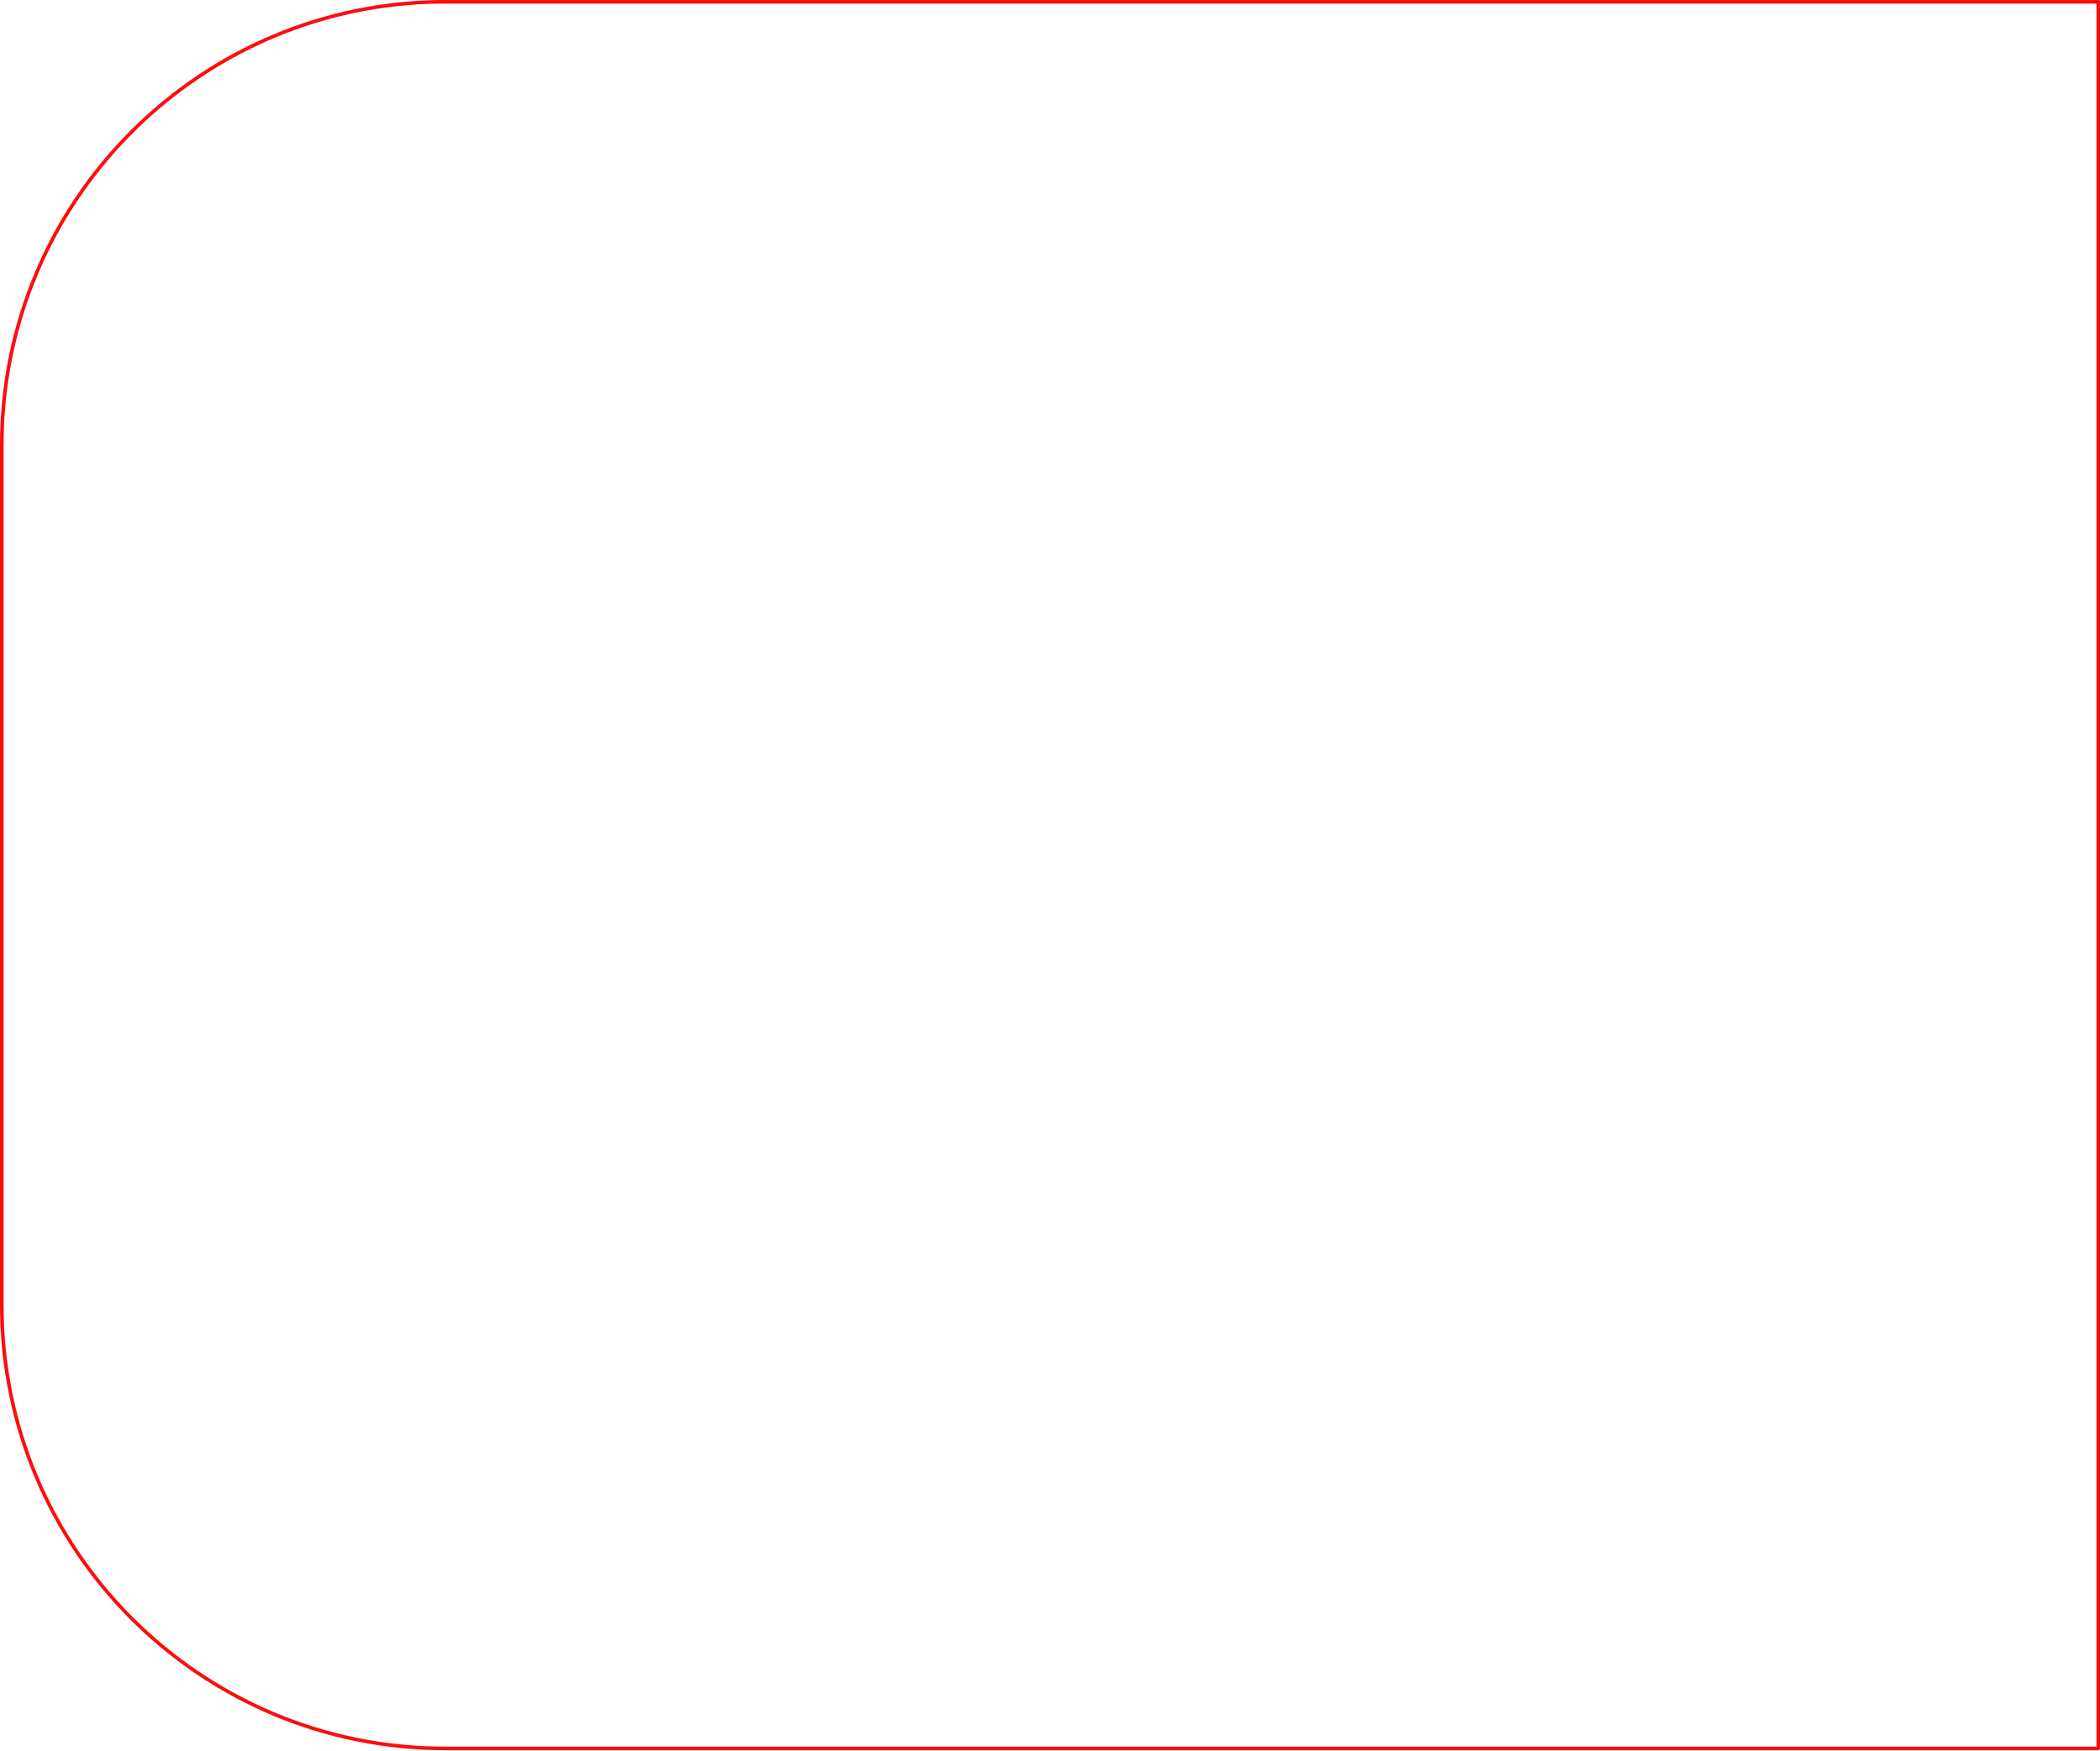
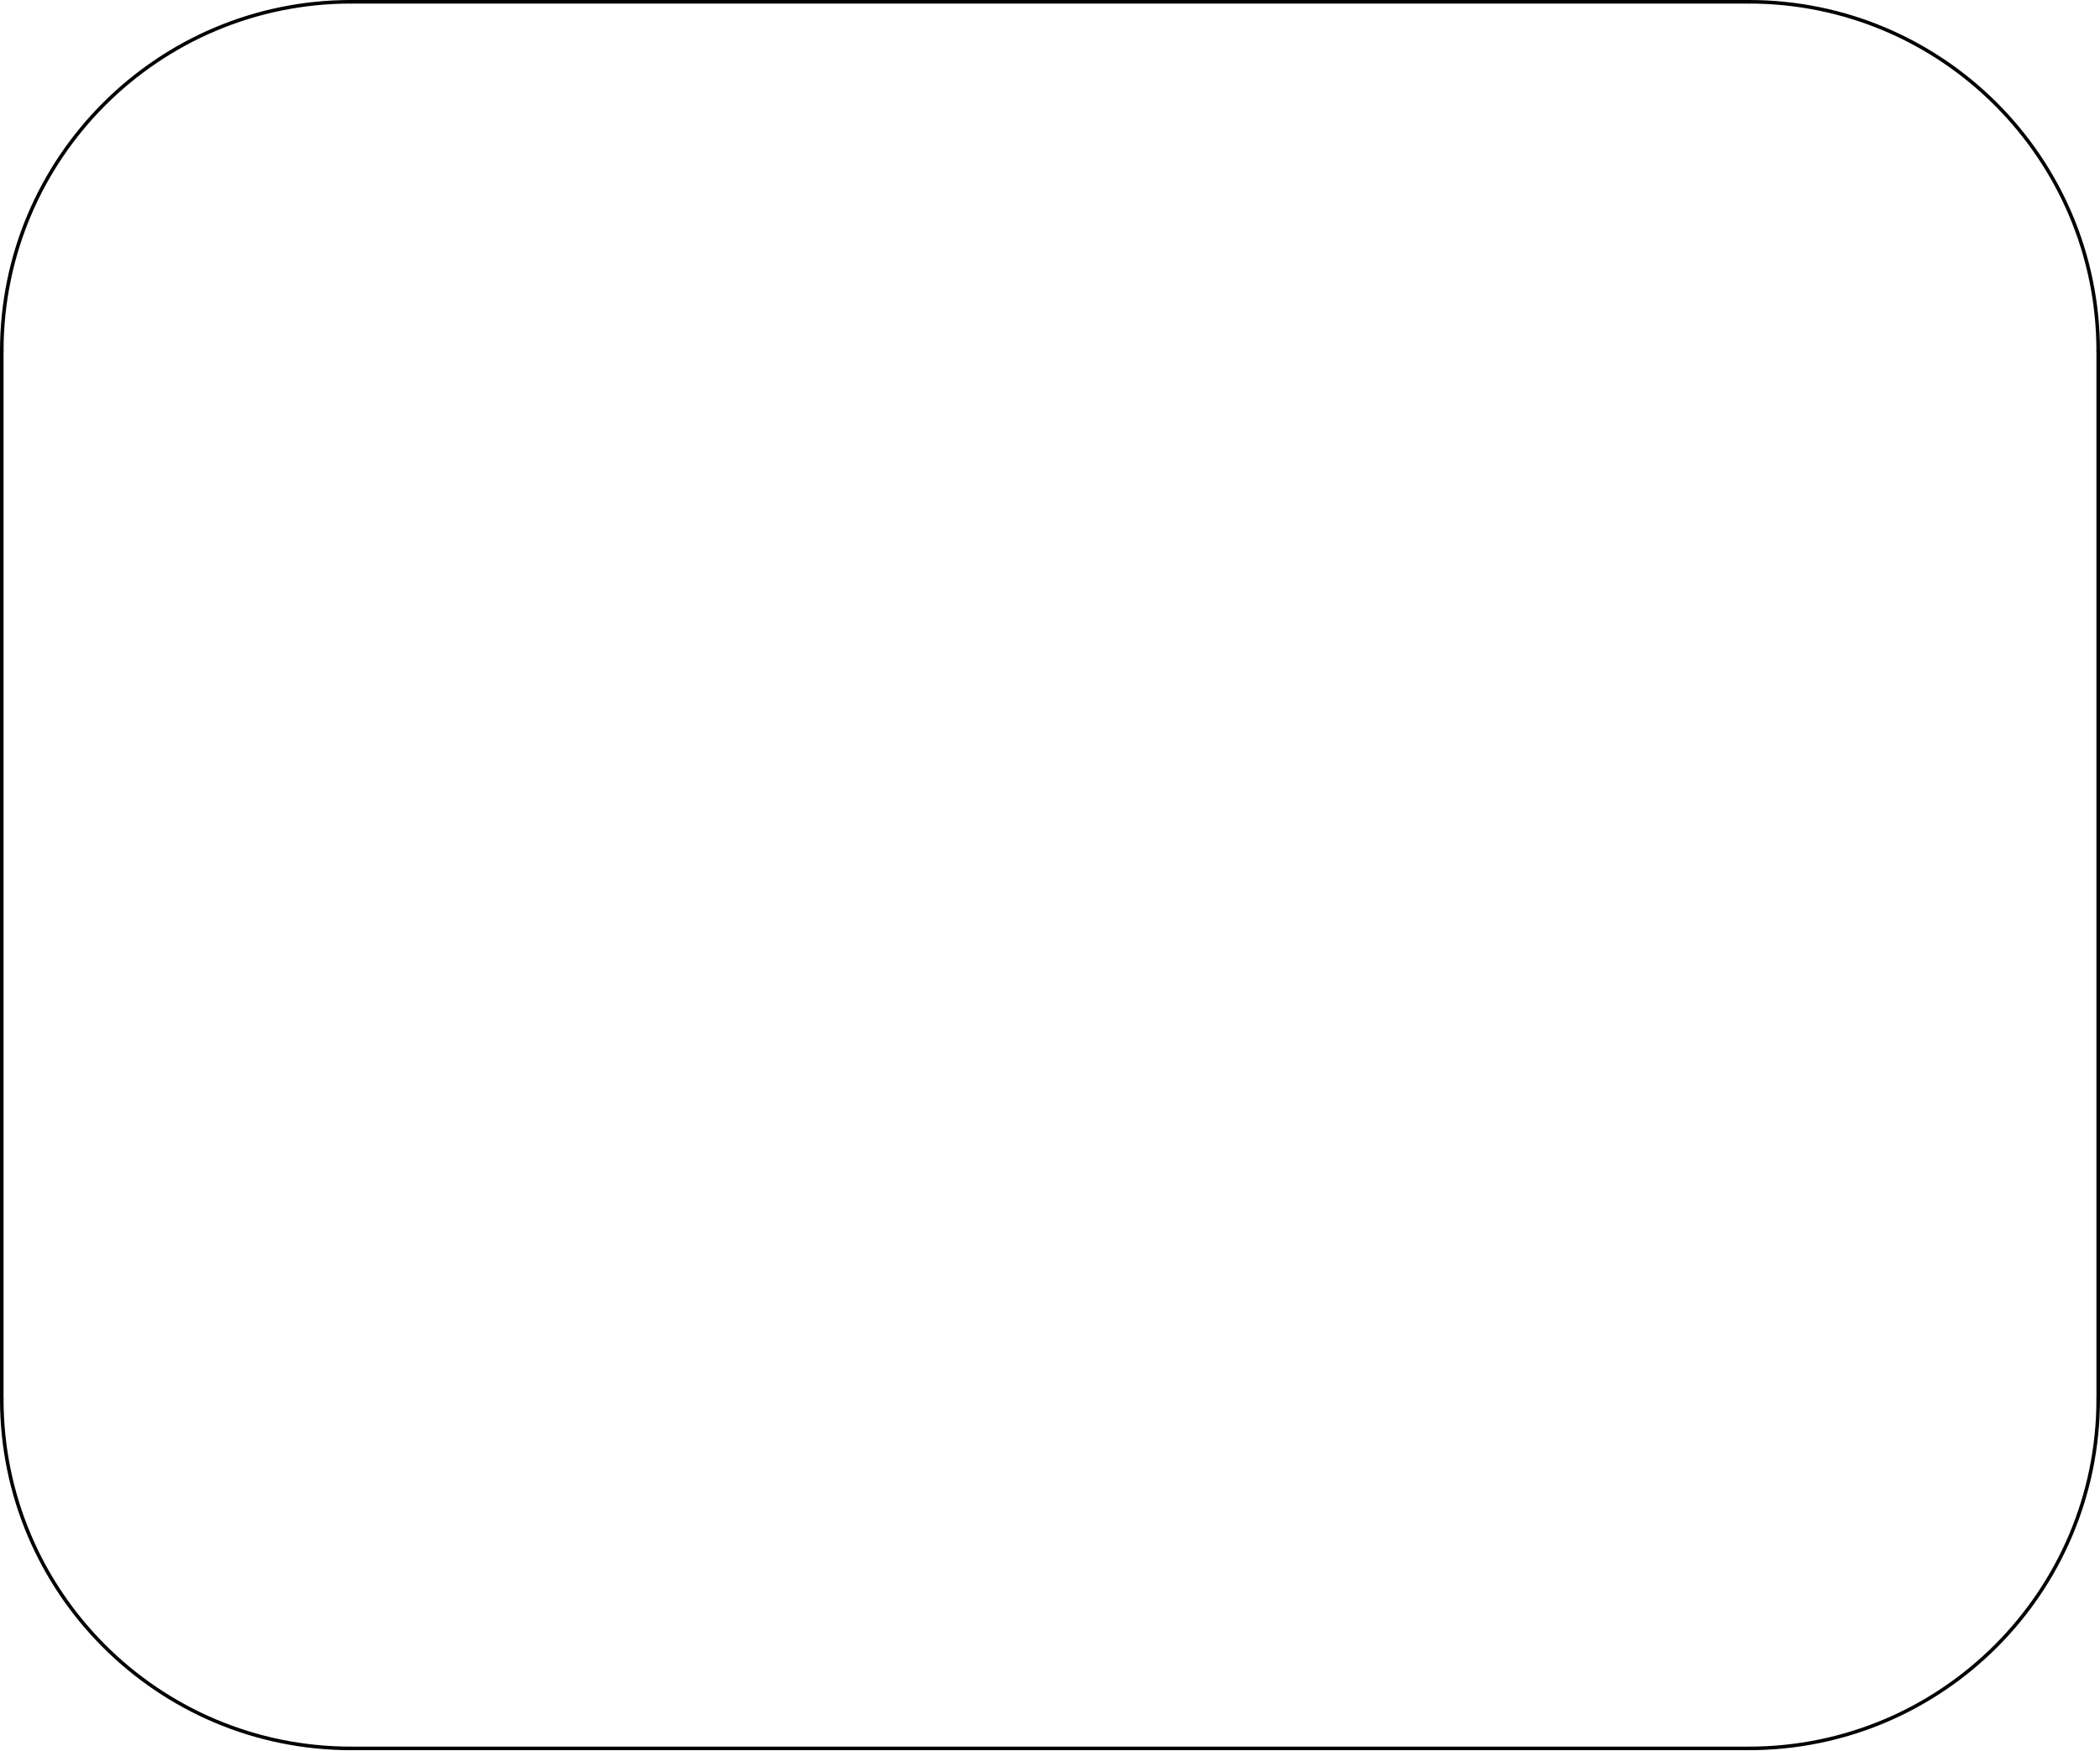
- <svg xmlns="http://www.w3.org/2000/svg" version="1.1" width="60.1mm" height="50.1mm" viewBox="0 0 60.1 50.1" id="svg4828">
-   <defs id="defs4832" />
-   <g style="fill:#000000;stroke:none;stroke-width:0.1;stroke-linecap:round;stroke-linejoin:round;fill-opacity:1" id="g200" transform="translate(-94.94921,-79.94921)" class="UnoptimicedTransforms">
-     <path id="path198" style="color:#000000;fill:#ff0c0c;fill-opacity:1;stroke:none;stroke-linecap:butt;stroke-linejoin:miter;-inkscape-stroke:none;stroke-opacity:1" d="m 107.699,79.949 c -7.041,0 -12.75,5.709 -12.75,12.75 -4.44e-4,0.028 0.023,0.051 0.051,0.051 0.028,4.44e-4 0.051,-0.023 0.051,-0.051 0,-6.624 5.088,-12.056 11.57,-12.603 0.355,-0.03 0.715,-0.045 1.078,-0.045 0.028,4.44e-4 0.051,-0.023 0.051,-0.051 4.4e-4,-0.028 -0.023,-0.051 -0.051,-0.051 z m 0,50 a 0.05,0.05 0 0 0 -0.049,0.051 0.05,0.05 0 0 0 0.049,0.051 H 155 A 0.05,0.05 0 0 0 155.051,130 0.05,0.05 0 0 0 155,129.949 Z m 0,-50 A 0.05,0.05 0 0 0 107.65,80 a 0.05,0.05 0 0 0 0.049,0.051 H 155 A 0.05,0.05 0 0 0 155.051,80 0.05,0.05 0 0 0 155,79.949 Z M 95,117.25 a 0.05,0.05 0 0 0 -0.051,0.051 c 0,7.041 5.709,12.75 12.75,12.75 A 0.05,0.05 0 0 0 107.75,130 a 0.05,0.05 0 0 0 -0.051,-0.051 c -6.987,0 -12.648,-5.661 -12.648,-12.648 A 0.05,0.05 0 0 0 95,117.25 Z m 0,-24.6 a 0.05,0.05 0 0 0 -0.051,0.049 v 24.602 a 0.05,0.05 0 0 0 0.051,0.049 0.05,0.05 0 0 0 0.051,-0.049 V 92.699 A 0.05,0.05 0 0 0 95,92.65 Z M 155,79.949 A 0.05,0.05 0 0 0 154.949,80 v 50 A 0.05,0.05 0 0 0 155,130.051 0.05,0.05 0 0 0 155.051,130 V 80 A 0.05,0.05 0 0 0 155,79.949 Z" />
+ <svg xmlns="http://www.w3.org/2000/svg" version="1.1" width="60.102mm" height="50.102mm" viewBox="0 0 60.102 50.102" id="svg2357">
+   <defs id="defs2361" />
+   <g style="fill:none;stroke:#000000;stroke-width:0.1;stroke-linecap:round;stroke-linejoin:round" id="g1407" transform="translate(-94.94921,-79.94921)">
+     <path style="color:#000000;fill:#000000;stroke:none;stroke-linecap:butt;stroke-linejoin:miter;-inkscape-stroke:none" d="M 155,89.949 A 0.05,0.05 0 0 0 154.949,90 v 30 A 0.05,0.05 0 0 0 155,120.051 0.05,0.05 0 0 0 155.051,120 V 90 A 0.05,0.05 0 0 0 155,89.949 Z" id="path1391" />
+     <path style="color:#000000;fill:#000000;stroke:none;stroke-linecap:butt;stroke-linejoin:miter;-inkscape-stroke:none" d="M 95,89.949 A 0.05,0.05 0 0 0 94.949,90 v 30 A 0.05,0.05 0 0 0 95,120.051 0.05,0.05 0 0 0 95.051,120 V 90 A 0.05,0.05 0 0 0 95,89.949 Z" id="path1393" />
+     <path style="color:#000000;fill:#000000;stroke:none;stroke-linecap:butt;stroke-linejoin:miter;-inkscape-stroke:none" d="M 105,79.949 A 0.05,0.05 0 0 0 104.949,80 0.05,0.05 0 0 0 105,80.051 h 40 A 0.05,0.05 0 0 0 145.051,80 0.05,0.05 0 0 0 145,79.949 Z" id="path1395" />
+     <path style="color:#000000;fill:#000000;stroke:none;stroke-linecap:butt;stroke-linejoin:miter;-inkscape-stroke:none" d="M 145,79.949 A 0.05,0.05 0 0 0 144.949,80 0.05,0.05 0 0 0 145,80.051 c 5.496,0 9.949,4.453 9.949,9.949 A 0.05,0.05 0 0 0 155,90.051 0.05,0.05 0 0 0 155.051,90 c 0,-5.55 -4.501,-10.051 -10.051,-10.051 z" id="path1397" />
+     <path style="color:#000000;fill:#000000;stroke:none;stroke-linecap:butt;stroke-linejoin:miter;-inkscape-stroke:none" d="M 105,129.949 A 0.05,0.05 0 0 0 104.949,130 0.05,0.05 0 0 0 105,130.051 h 40 A 0.05,0.05 0 0 0 145.051,130 0.05,0.05 0 0 0 145,129.949 Z" id="path1399" />
+     <path style="color:#000000;fill:#000000;stroke:none;stroke-linecap:butt;stroke-linejoin:miter;-inkscape-stroke:none" d="M 155,119.949 A 0.05,0.05 0 0 0 154.949,120 c 0,5.496 -4.453,9.949 -9.949,9.949 A 0.05,0.05 0 0 0 144.949,130 0.05,0.05 0 0 0 145,130.051 c 5.55,0 10.051,-4.501 10.051,-10.051 A 0.05,0.05 0 0 0 155,119.949 Z" id="path1401" />
+     <path style="color:#000000;fill:#000000;stroke:none;stroke-linecap:butt;stroke-linejoin:miter;-inkscape-stroke:none" d="M 95,119.949 A 0.05,0.05 0 0 0 94.949,120 c 0,5.55 4.501,10.051 10.051,10.051 A 0.05,0.05 0 0 0 105.051,130 0.05,0.05 0 0 0 105,129.949 c -5.496,0 -9.949,-4.453 -9.949,-9.949 A 0.05,0.05 0 0 0 95,119.949 Z" id="path1403" />
+     <path style="color:#000000;fill:#000000;stroke:none;stroke-linecap:butt;stroke-linejoin:miter;-inkscape-stroke:none" d="M 105,79.949 C 99.45,79.949 94.949,84.45 94.949,90 A 0.05,0.05 0 0 0 95,90.051 0.05,0.05 0 0 0 95.051,90 c 0,-5.496 4.453,-9.949 9.949,-9.949 A 0.05,0.05 0 0 0 105.051,80 0.05,0.05 0 0 0 105,79.949 Z" id="path1405" />
  </g>
</svg>
